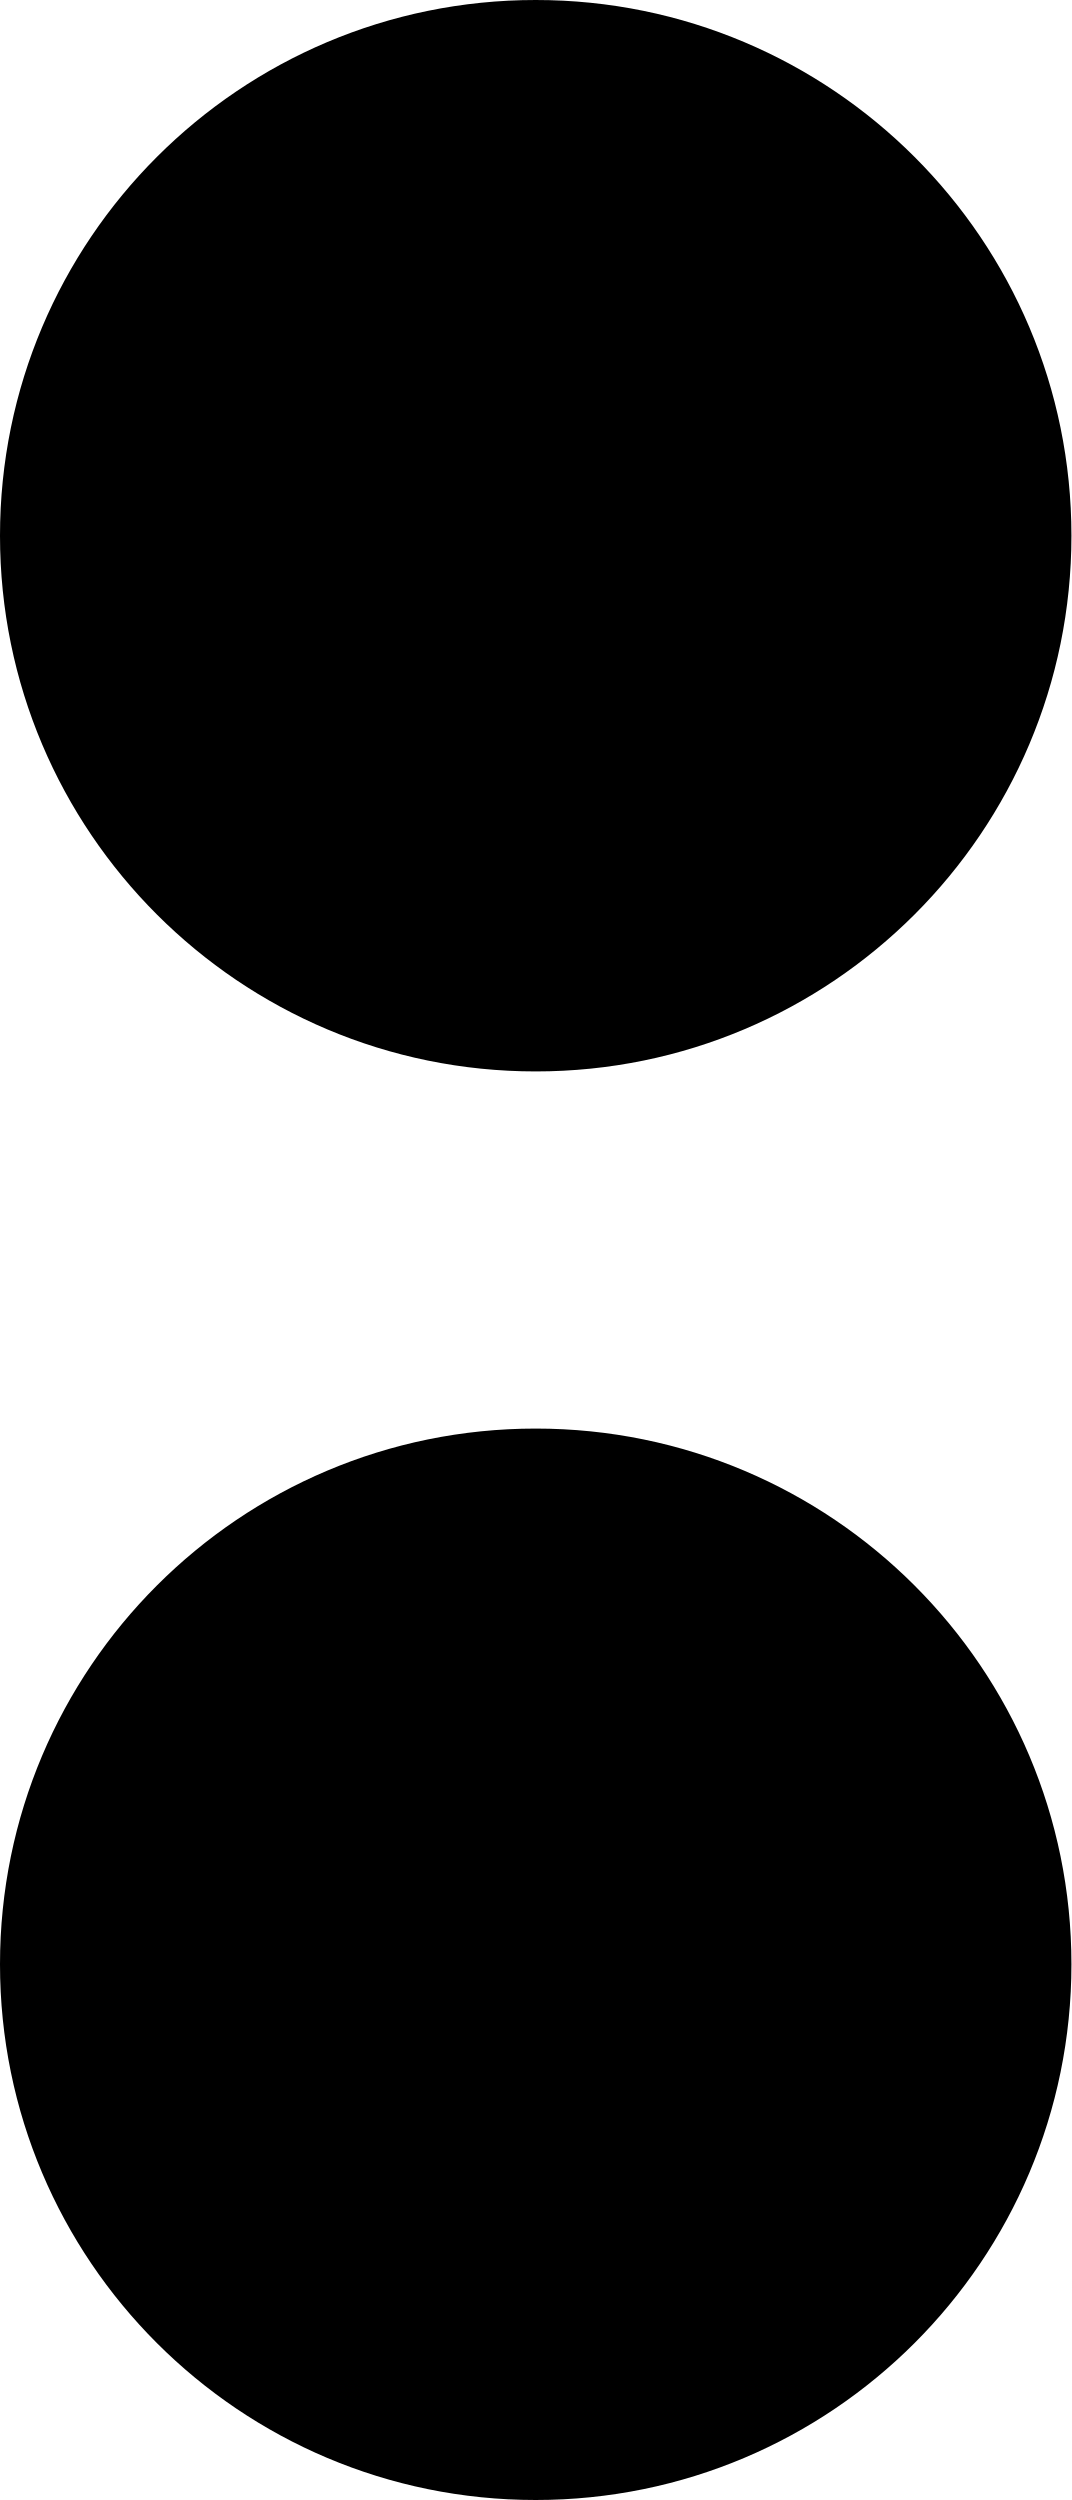
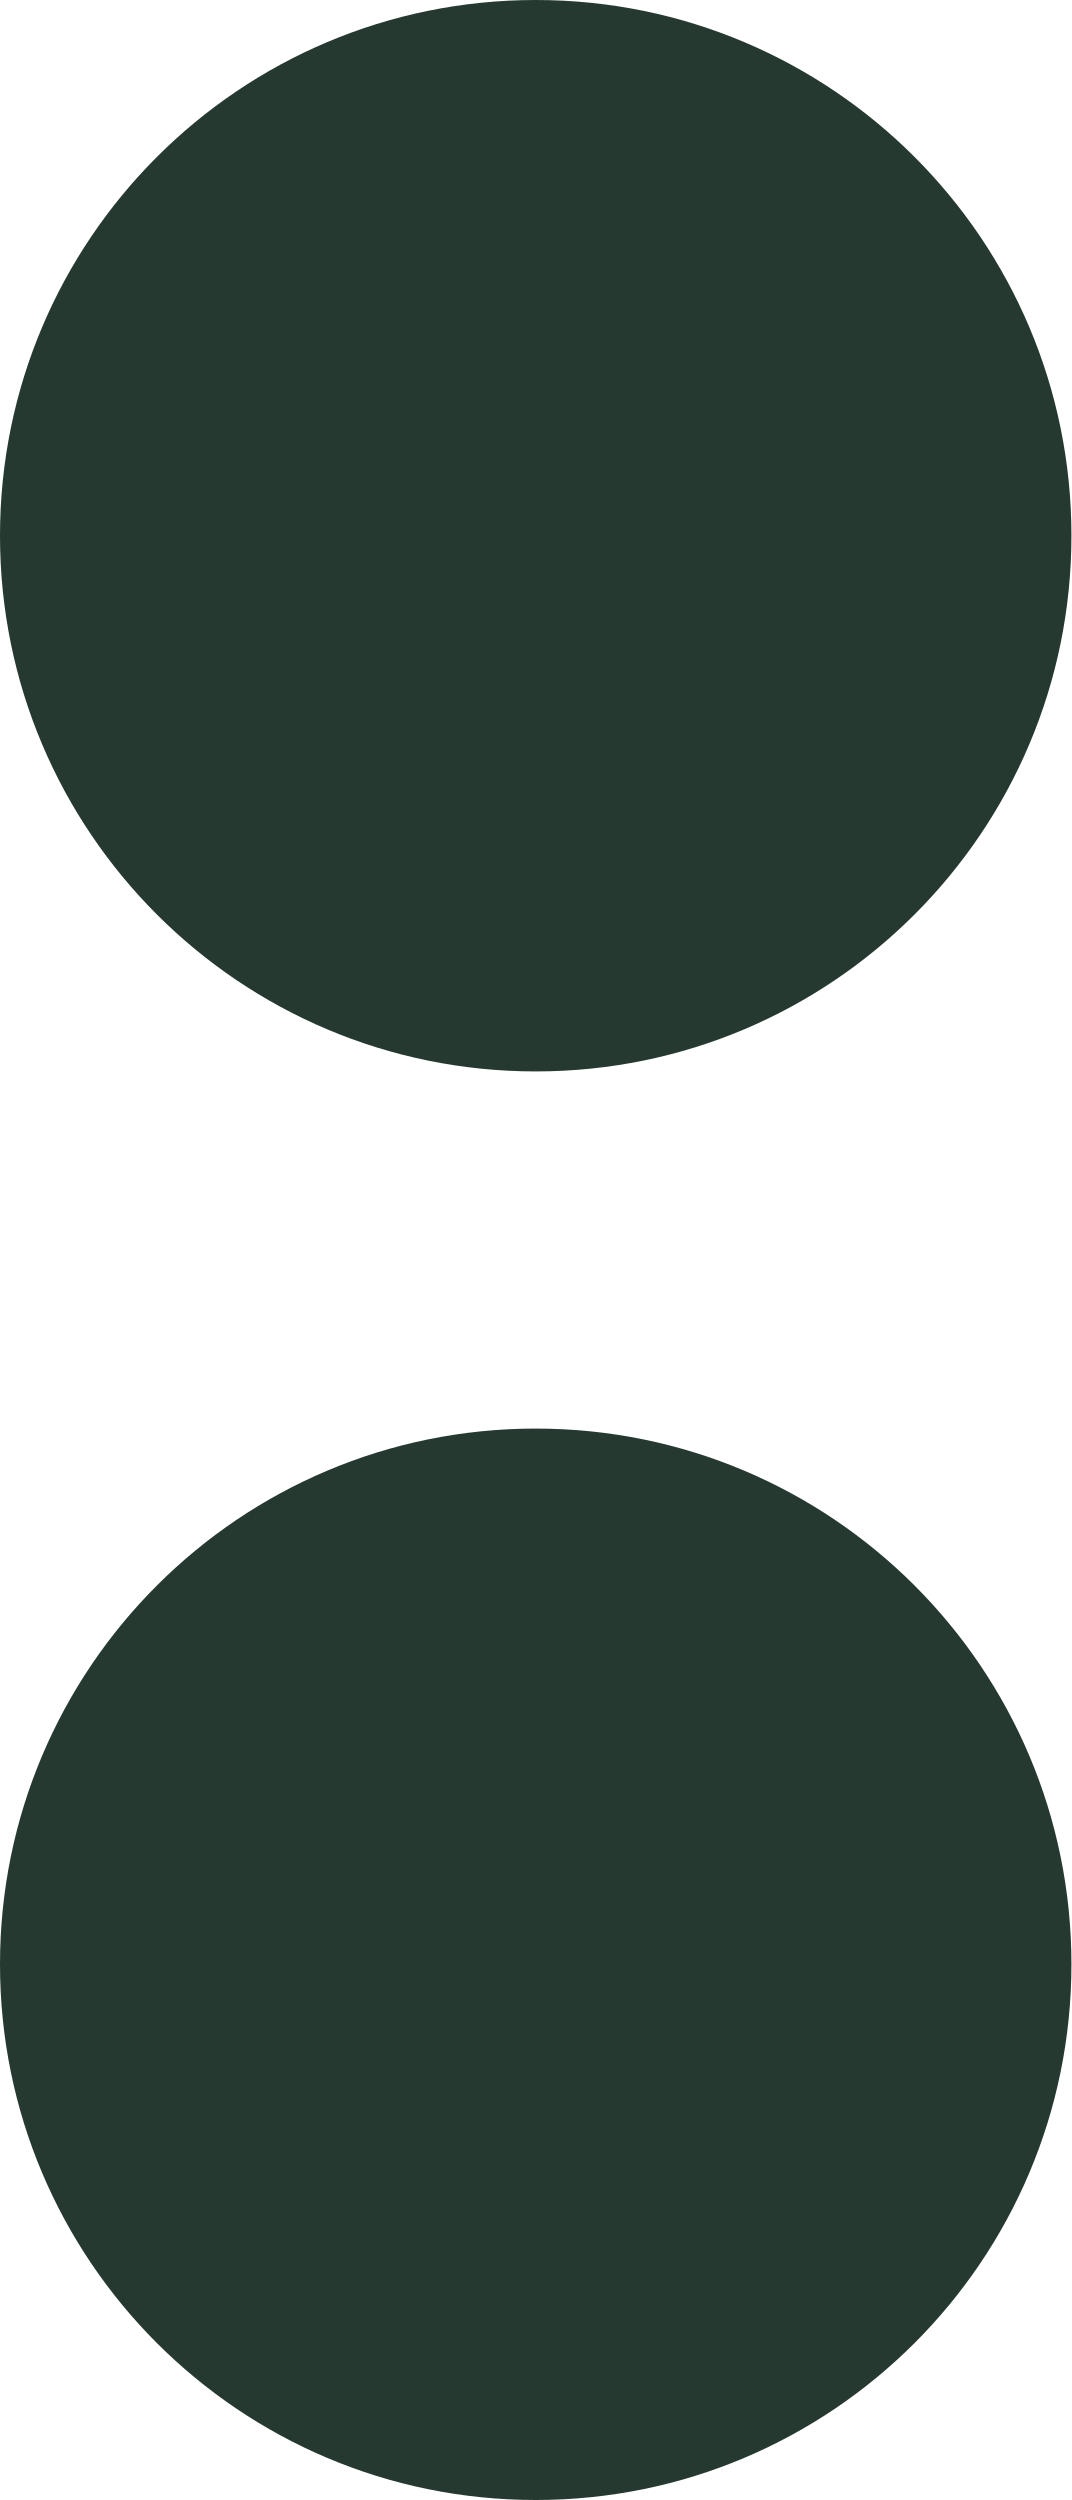
- <svg xmlns="http://www.w3.org/2000/svg" xmlns:xlink="http://www.w3.org/1999/xlink" version="1.1" stroke-linecap="round" stroke-linejoin="round" stroke-width="0" fill-rule="evenodd" width="0.6mm" height="1.4mm" viewBox="-300 -700 600 1400">
+ <svg xmlns="http://www.w3.org/2000/svg" xmlns:xlink="http://www.w3.org/1999/xlink" version="1.1" stroke-linecap="round" stroke-linejoin="round" stroke-width="0" fill-rule="evenodd" width="150" height="350" viewBox="-300 -700 600 1400" color="#253930">
  <defs>
    <circle cx="0" cy="0" r="300" id="usb-slot-block_pad-10" />
  </defs>
  <g transform="translate(0,0) scale(1,-1)" fill="currentColor" stroke="currentColor">
    <use xlink:href="#usb-slot-block_pad-10" x="0" y="-400" />
    <use xlink:href="#usb-slot-block_pad-10" x="0" y="400" />
  </g>
</svg>
